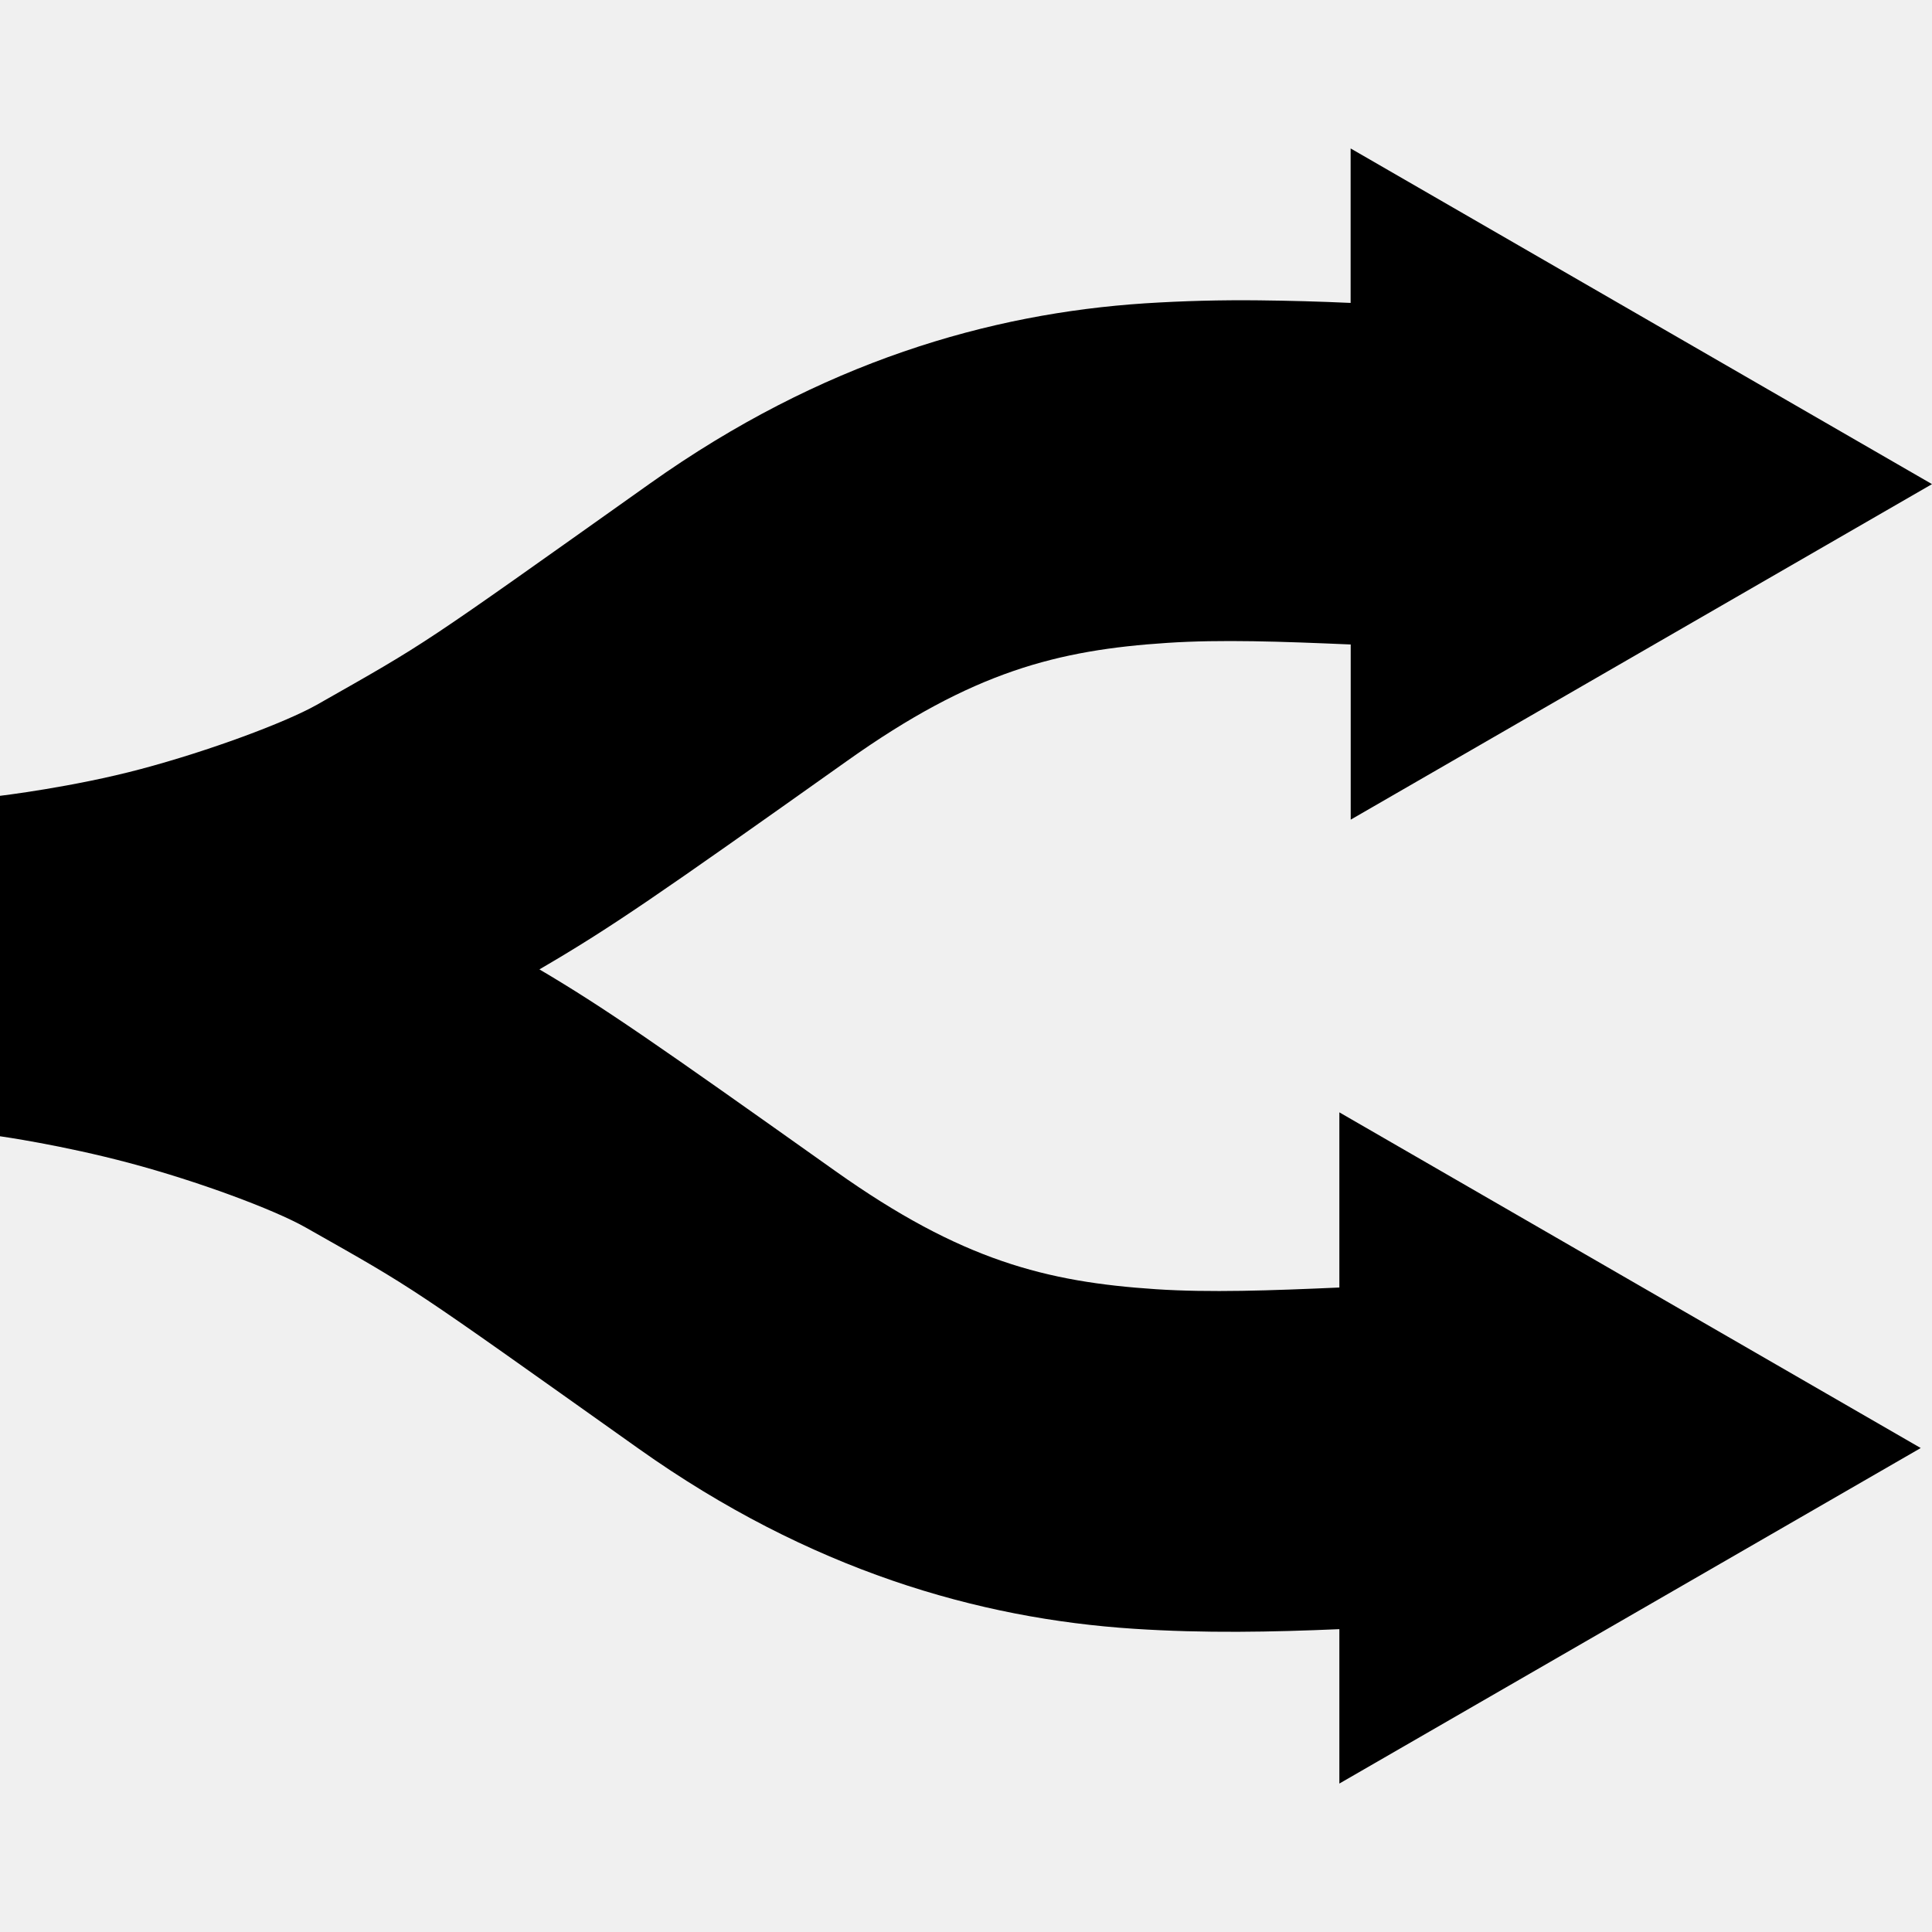
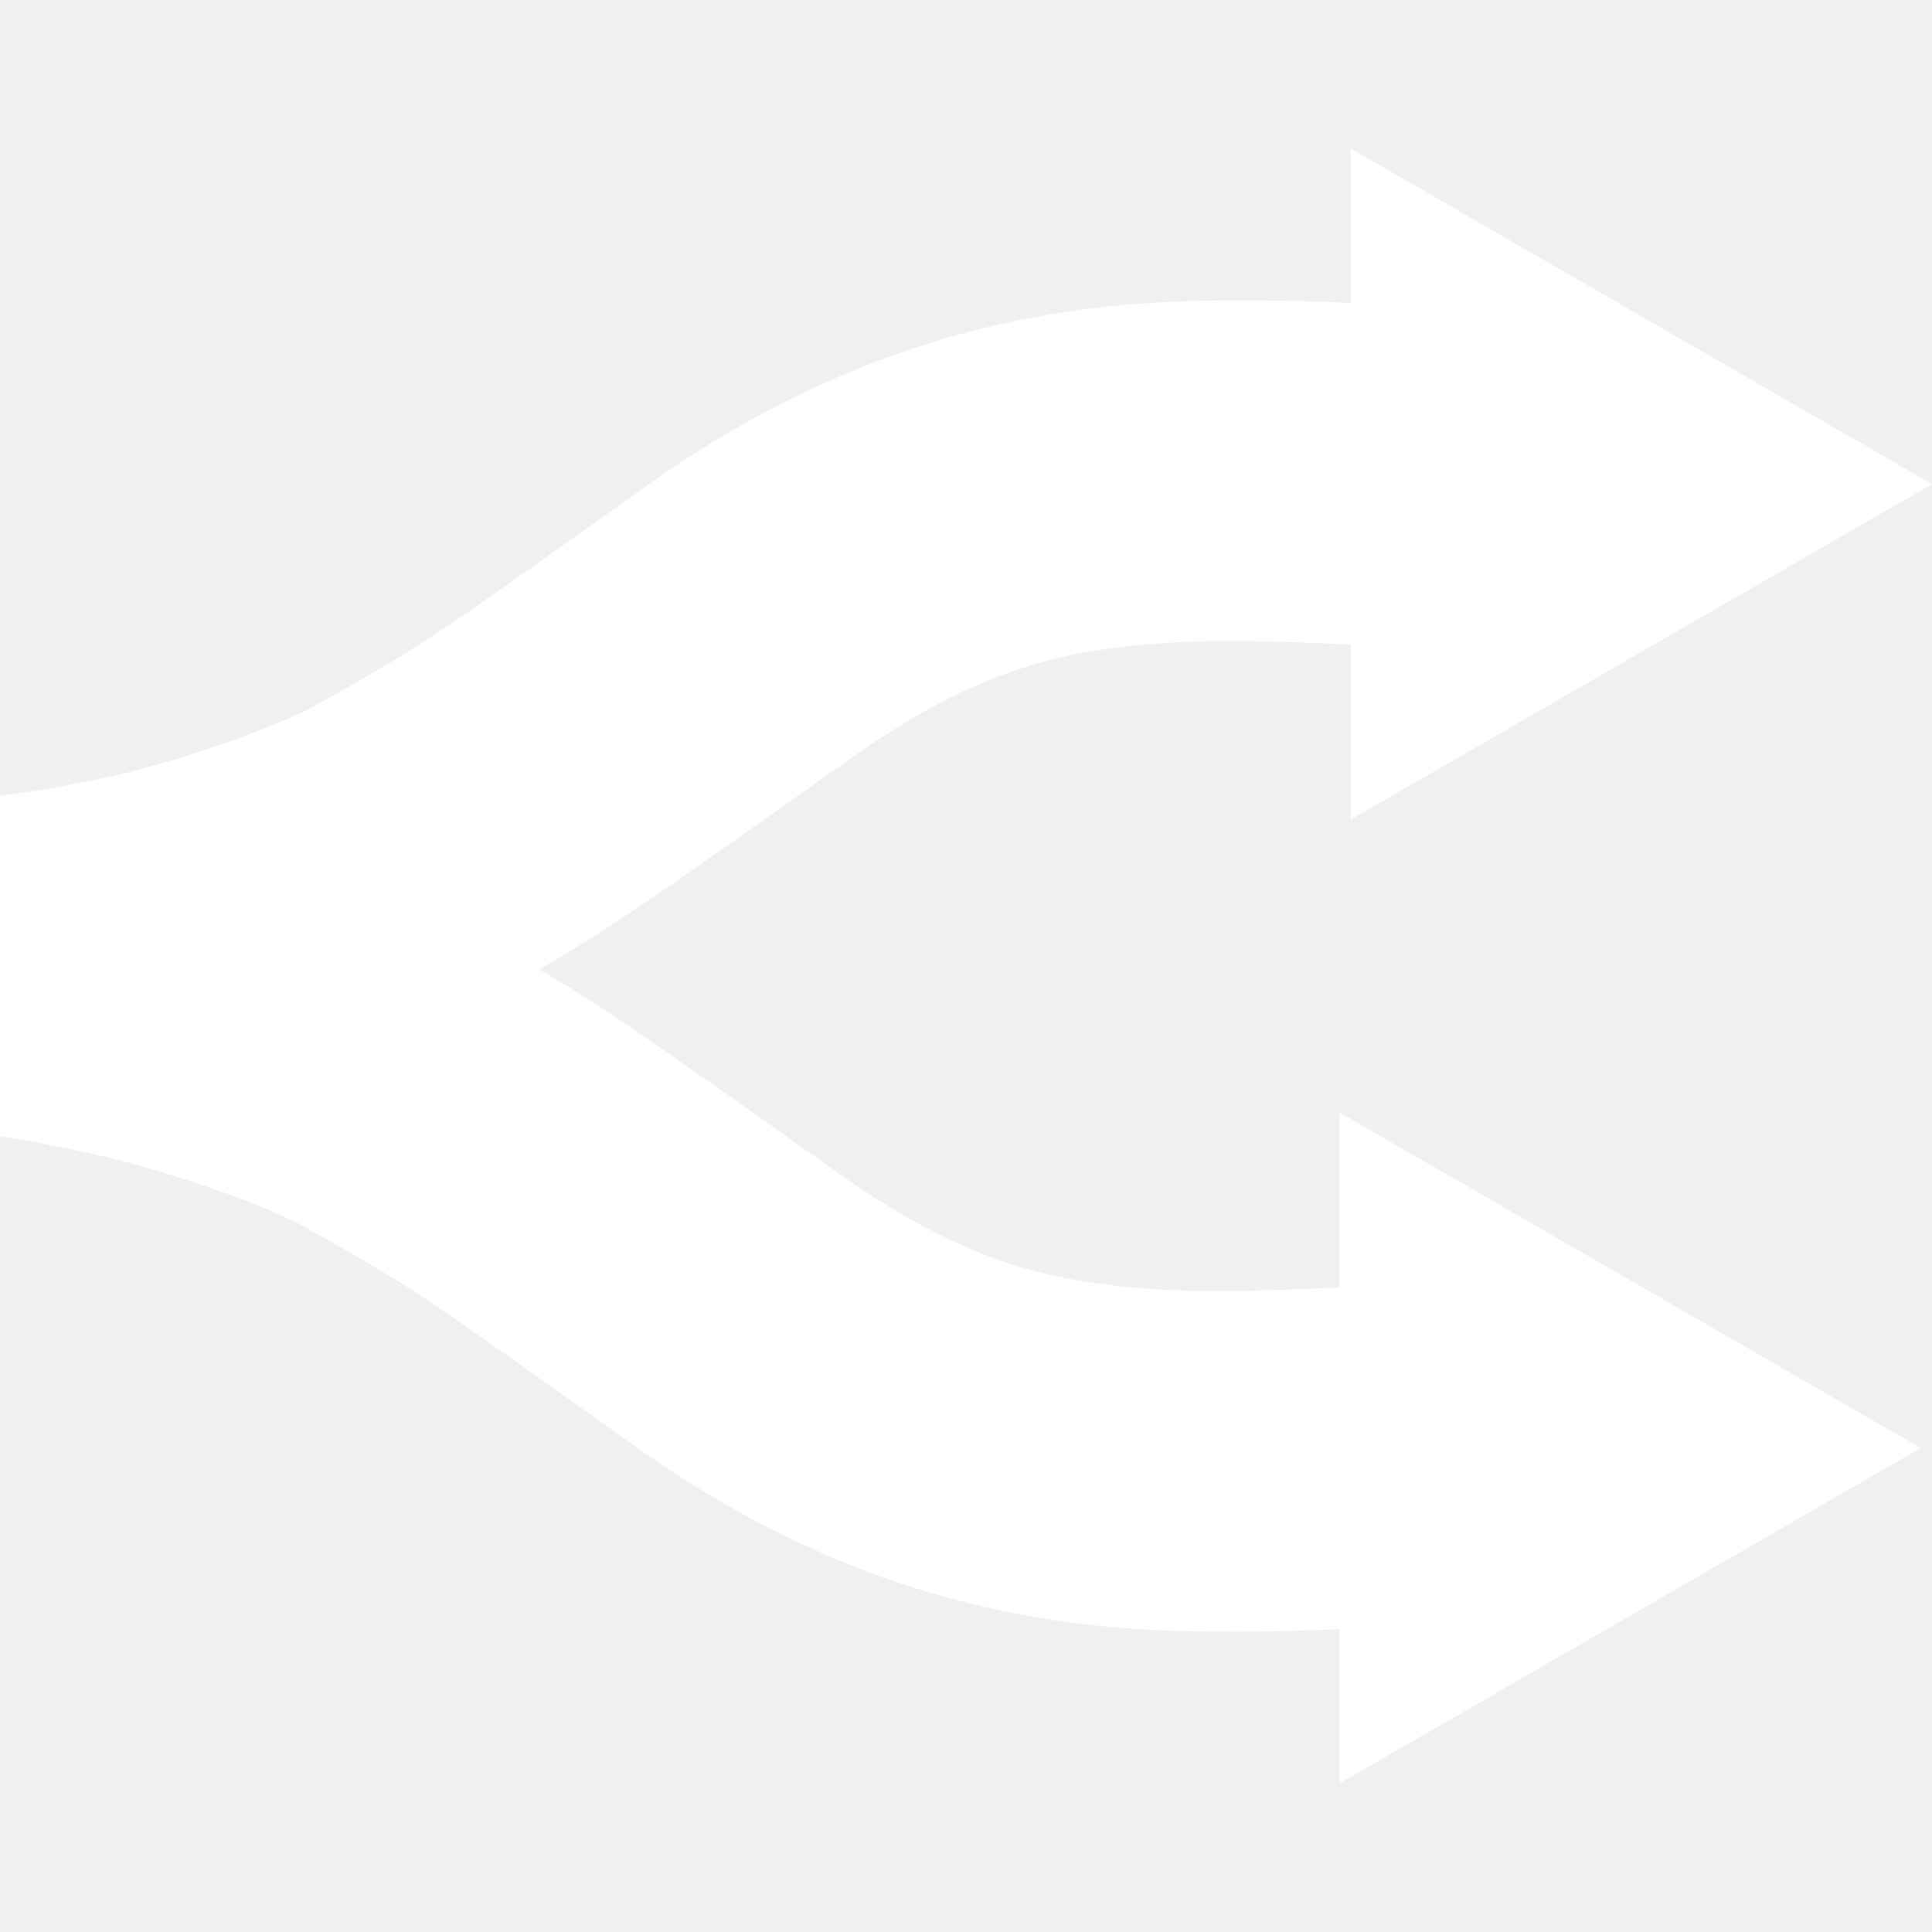
- <svg xmlns="http://www.w3.org/2000/svg" role="img" viewBox="0 0 24 24">
+ <svg xmlns="http://www.w3.org/2000/svg" fill="#ffffff" role="img" viewBox="0 0 24 24">
  <path d="M16.778 1.844v1.919q-.569-.026-1.138-.032-.708-.008-1.415.037c-1.93.126-4.023.728-6.149 2.237-2.911 2.066-2.731 1.95-4.14 2.75-.396.223-1.342.574-2.185.798-.841.225-1.753.333-1.751.333v4.229s.768.108 1.61.333c.842.224 1.789.575 2.185.799 1.41.798 1.228.683 4.14 2.75 2.126 1.509 4.22 2.11 6.148 2.236.88.058 1.716.041 2.555.005v1.918l7.222-4.168-7.222-4.17v2.176c-.86.038-1.611.065-2.278.021-1.364-.09-2.417-.357-3.979-1.465-2.244-1.593-2.866-2.027-3.68-2.508.889-.518 1.449-.906 3.822-2.59 1.56-1.109 2.614-1.377 3.978-1.466.667-.044 1.418-.017 2.278.02v2.176L24 6.014Z" />
</svg>
